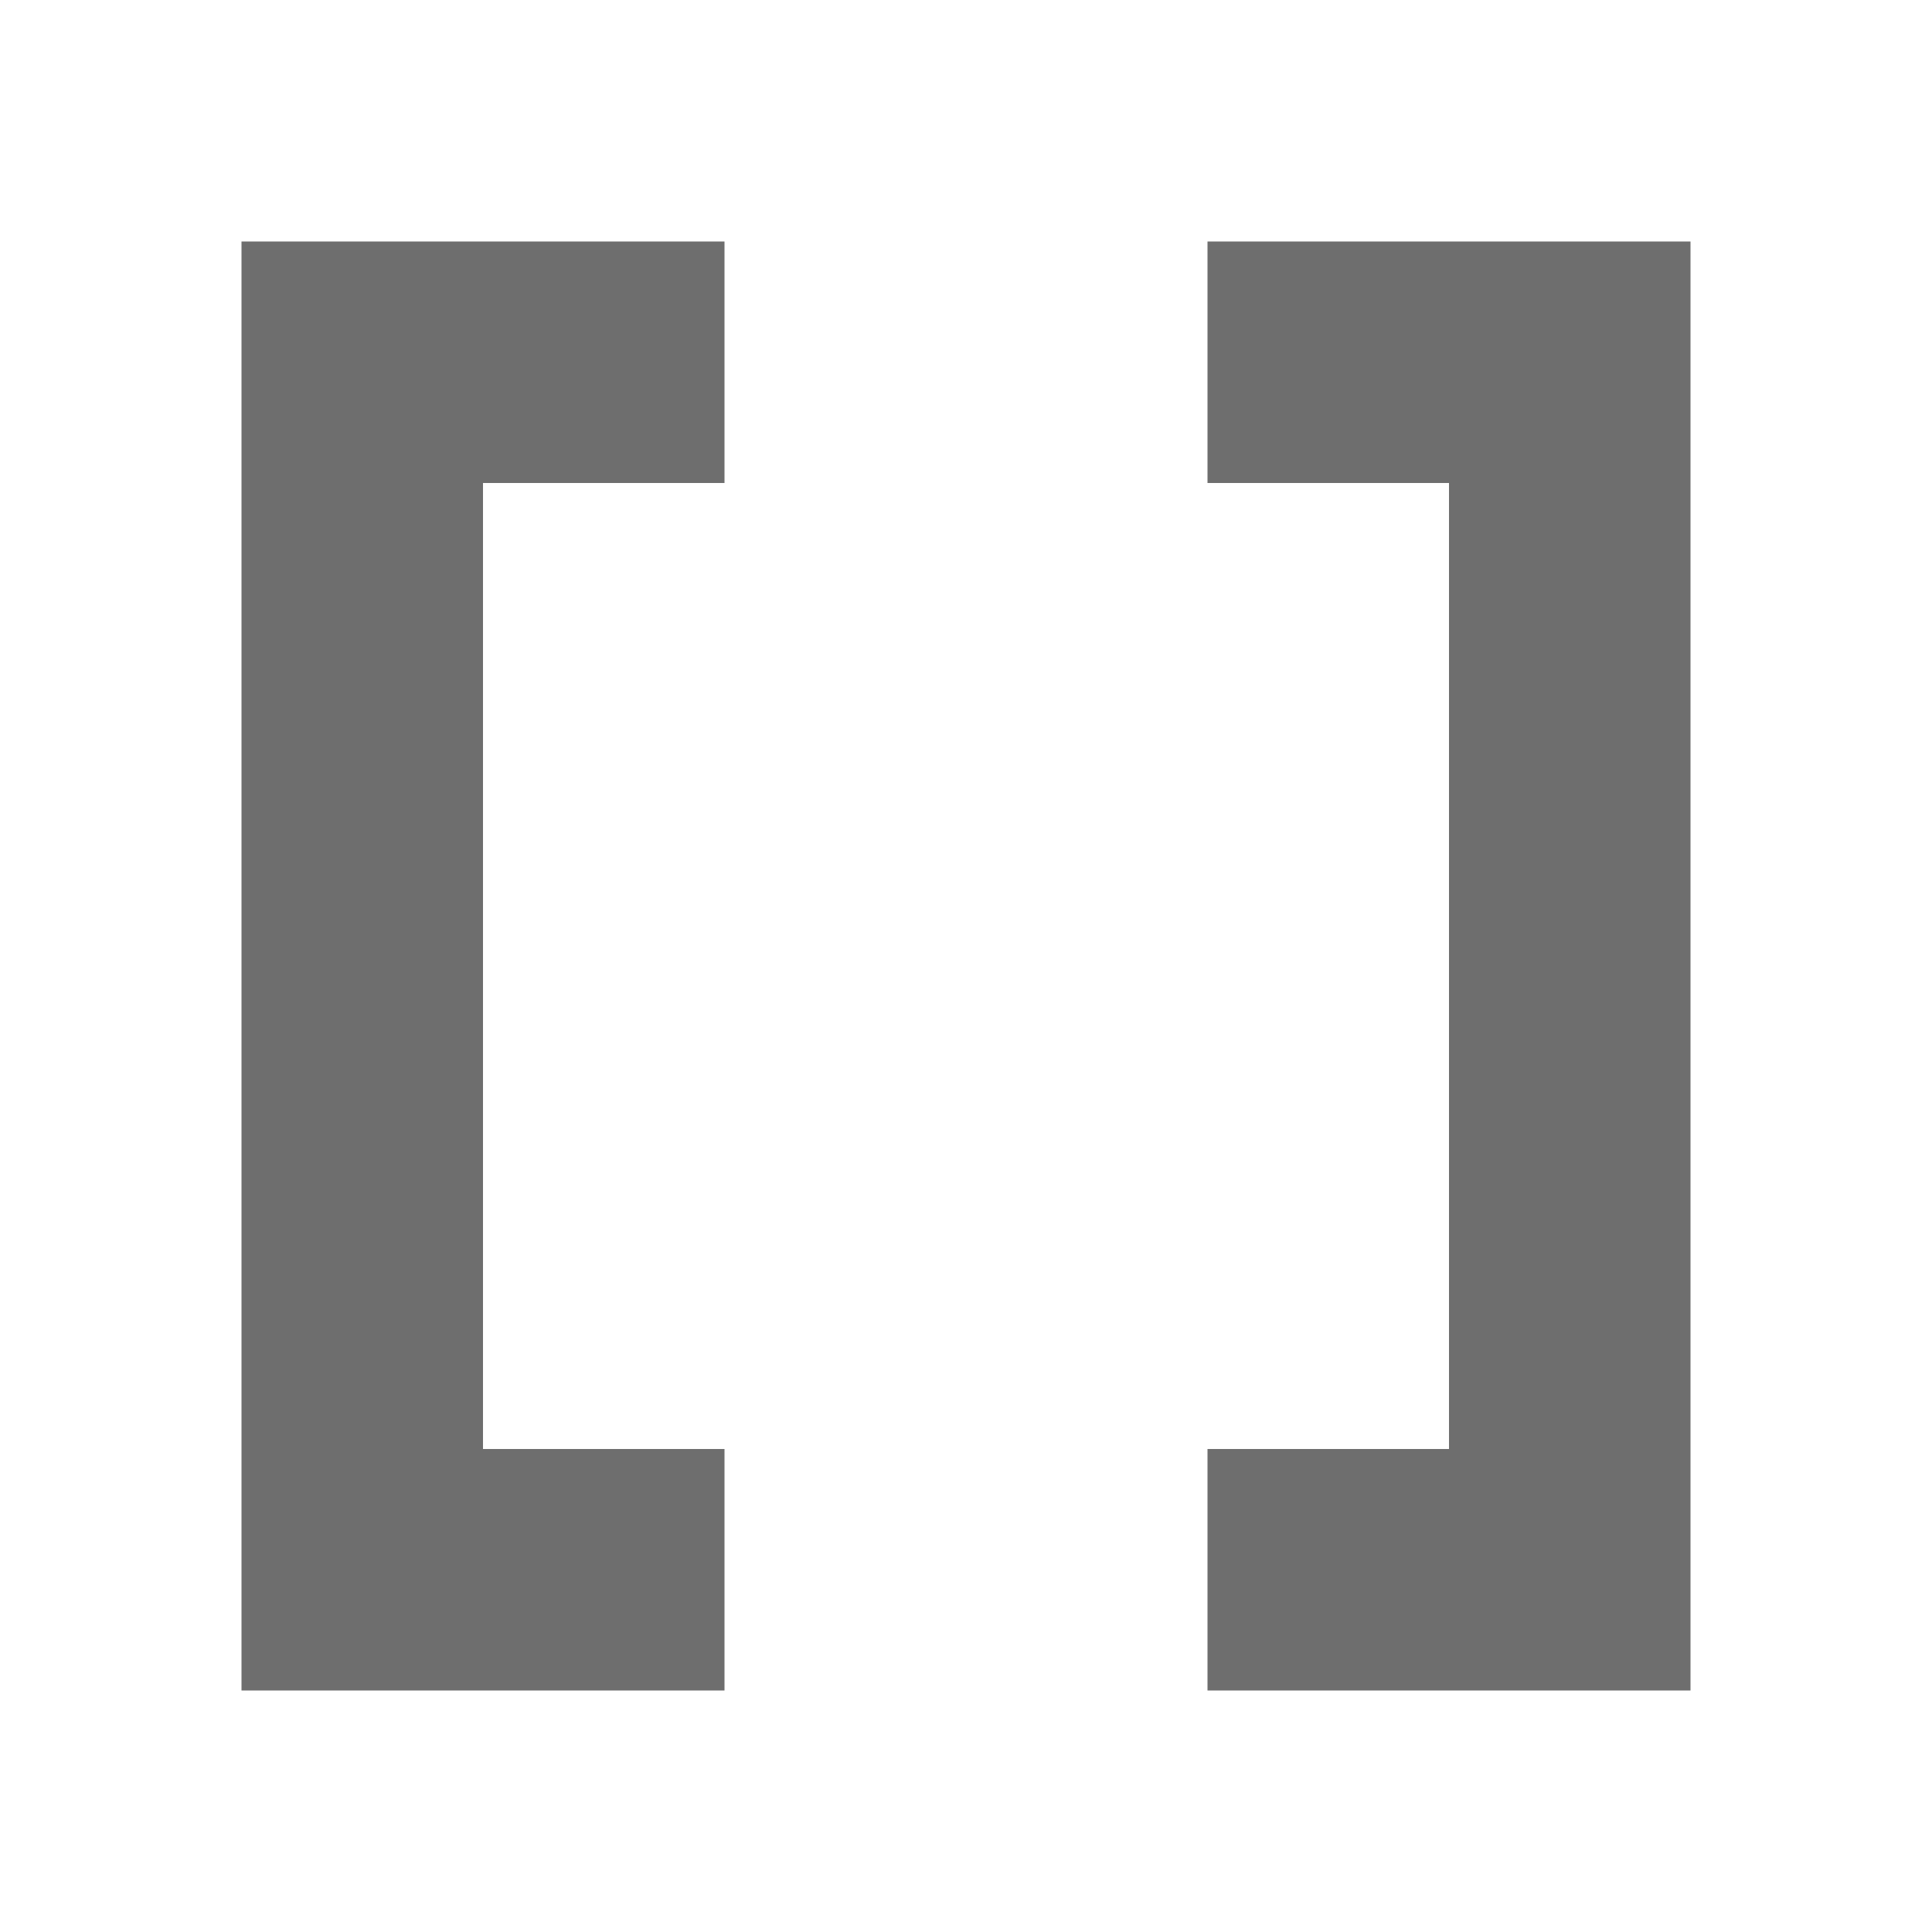
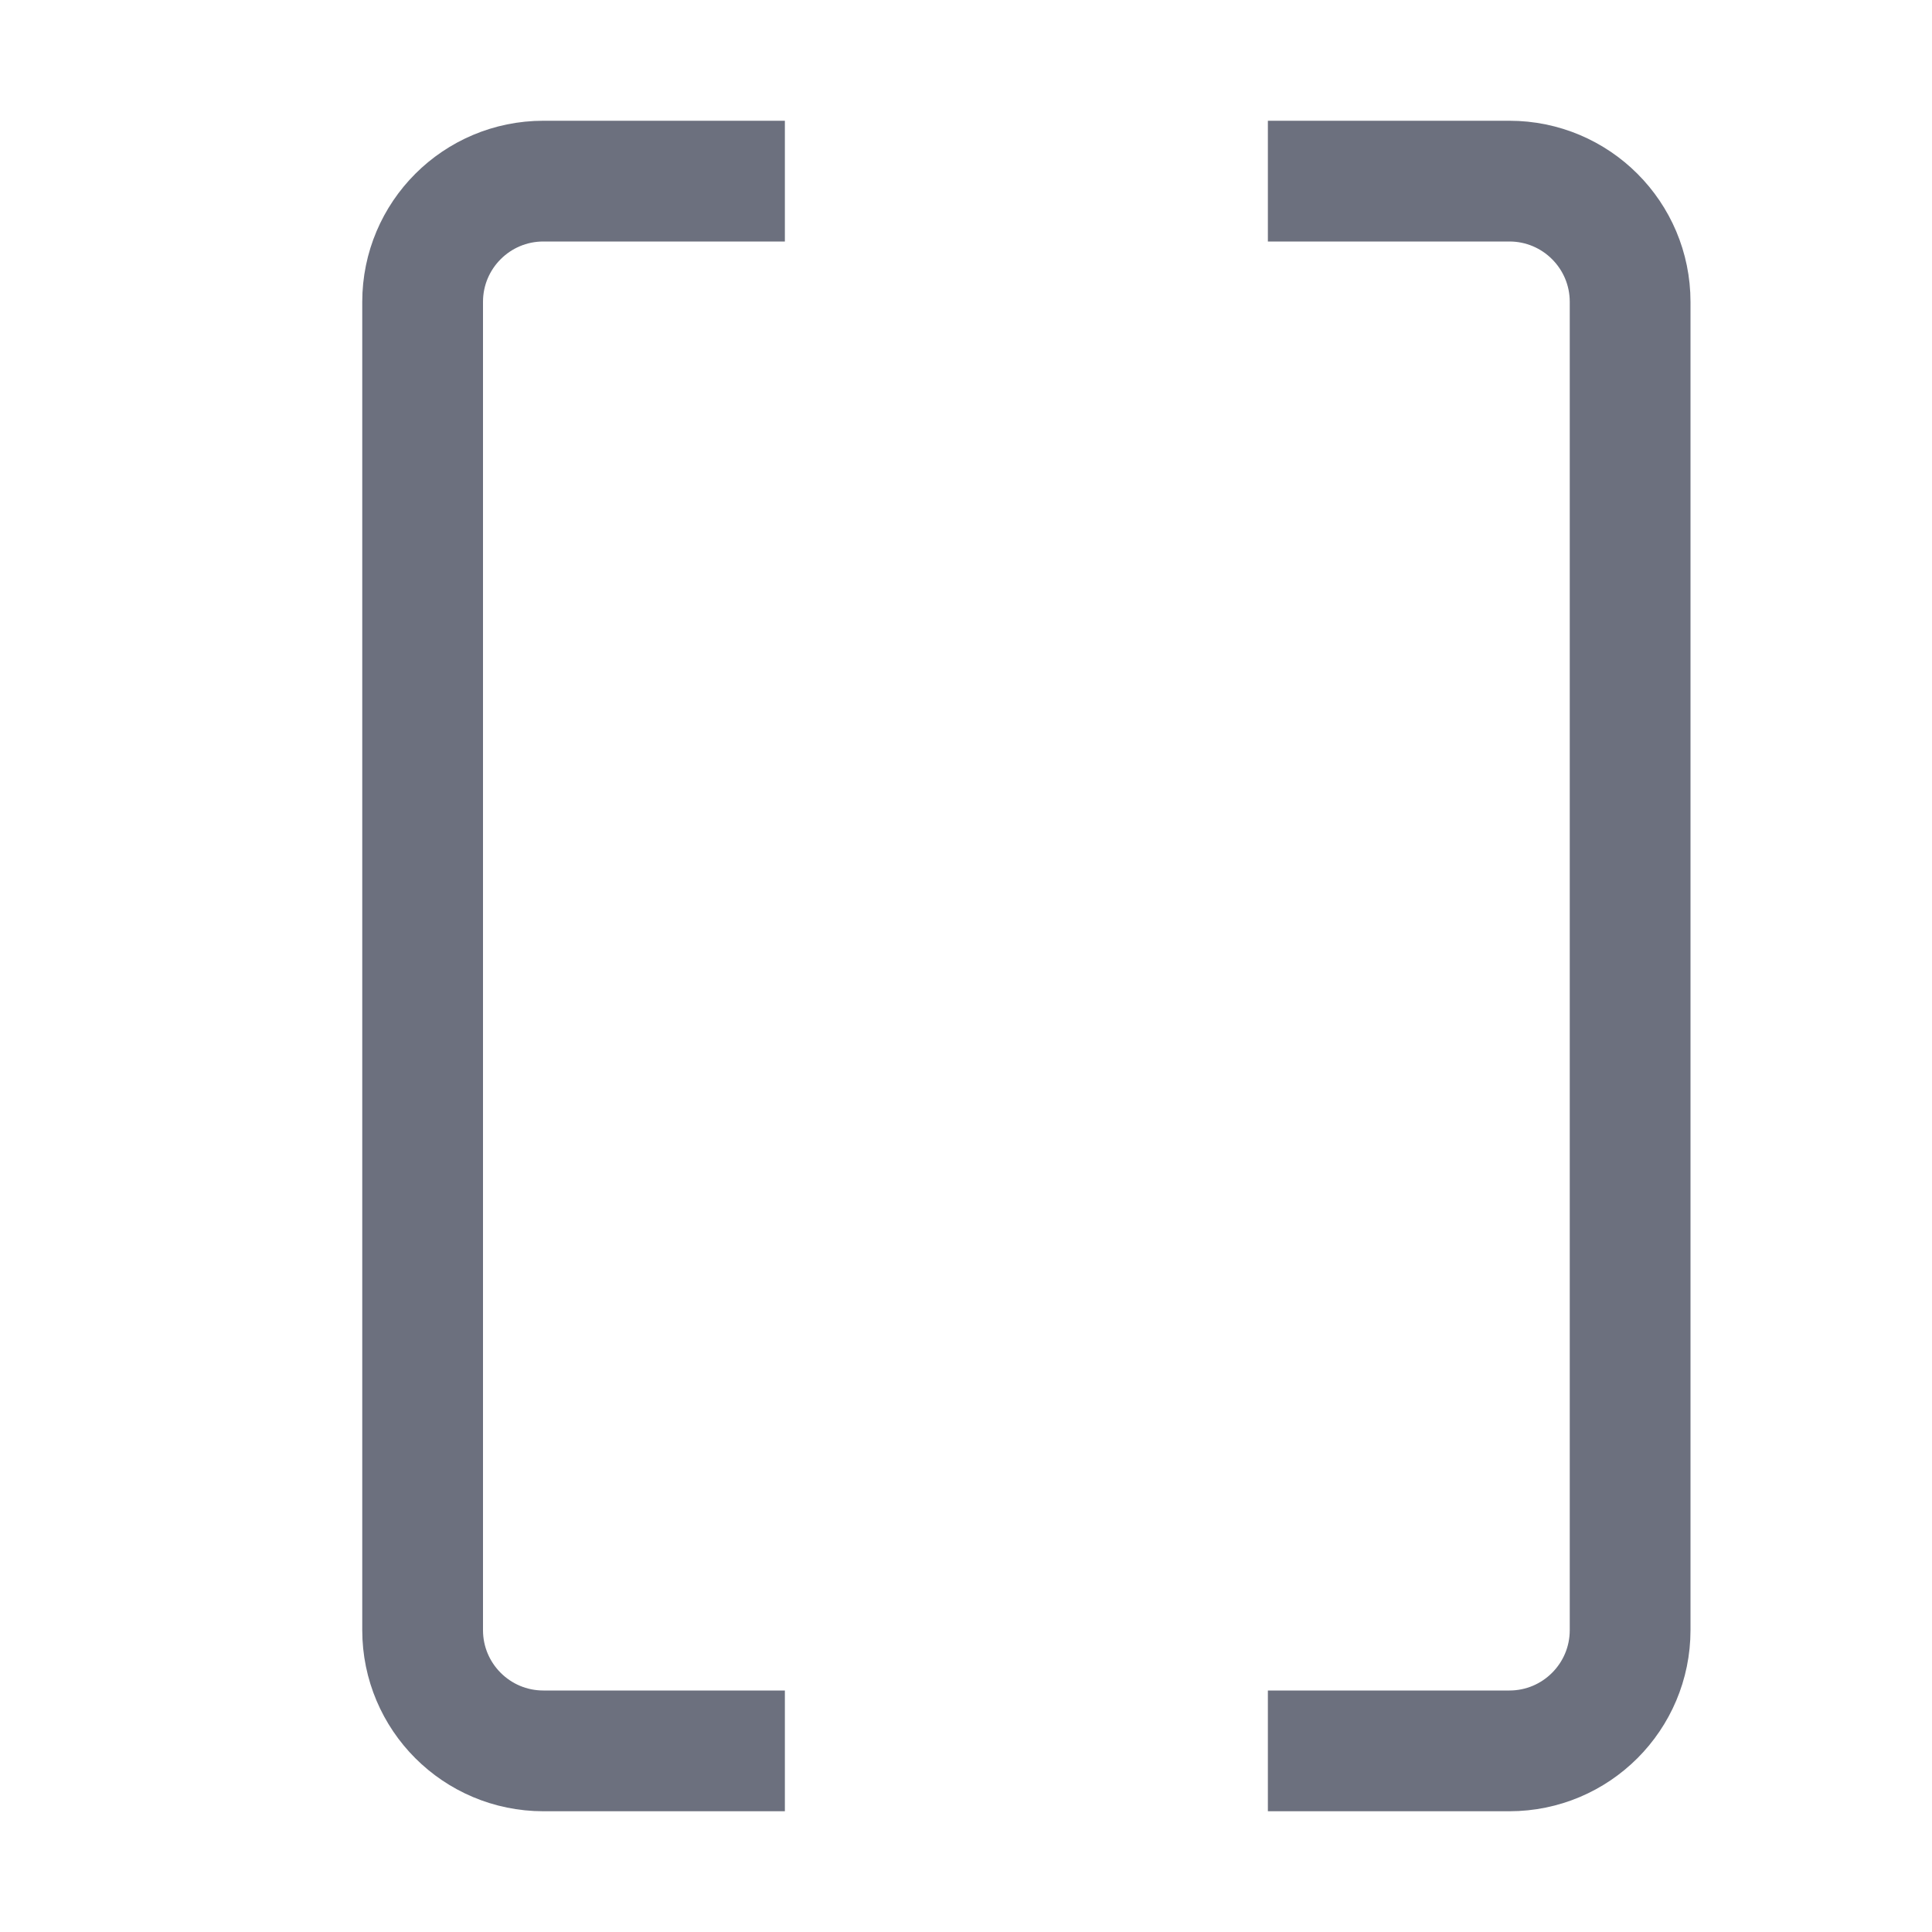
<svg xmlns="http://www.w3.org/2000/svg" width="16" height="16" viewBox="0 0 16 16">
-   <polygon fill="#6E6E6E" points="4,12 4,4 6,4 6,2 4,2 2,2 2,14 4,14 6,14 6,12 " />
-   <polygon fill="#6E6E6E" points="12,4 12,12 10,12 10,14 12,14 14,14 14,2 12,2 10,2 10,4 " />
+   <g>
+     <path d="M6.5,1.5h-2a1,1,0,0,0-1,1v11a1,1,0,0,0,1,1h2" fill="none" stroke="#6c707e" />
+     <path d="M10.5,14.5h2a1,1,0,0,0,1-1V2.5a1,1,0,0,0-1-1h-2" fill="none" stroke="#6c707e" />
+   </g>
</svg>
